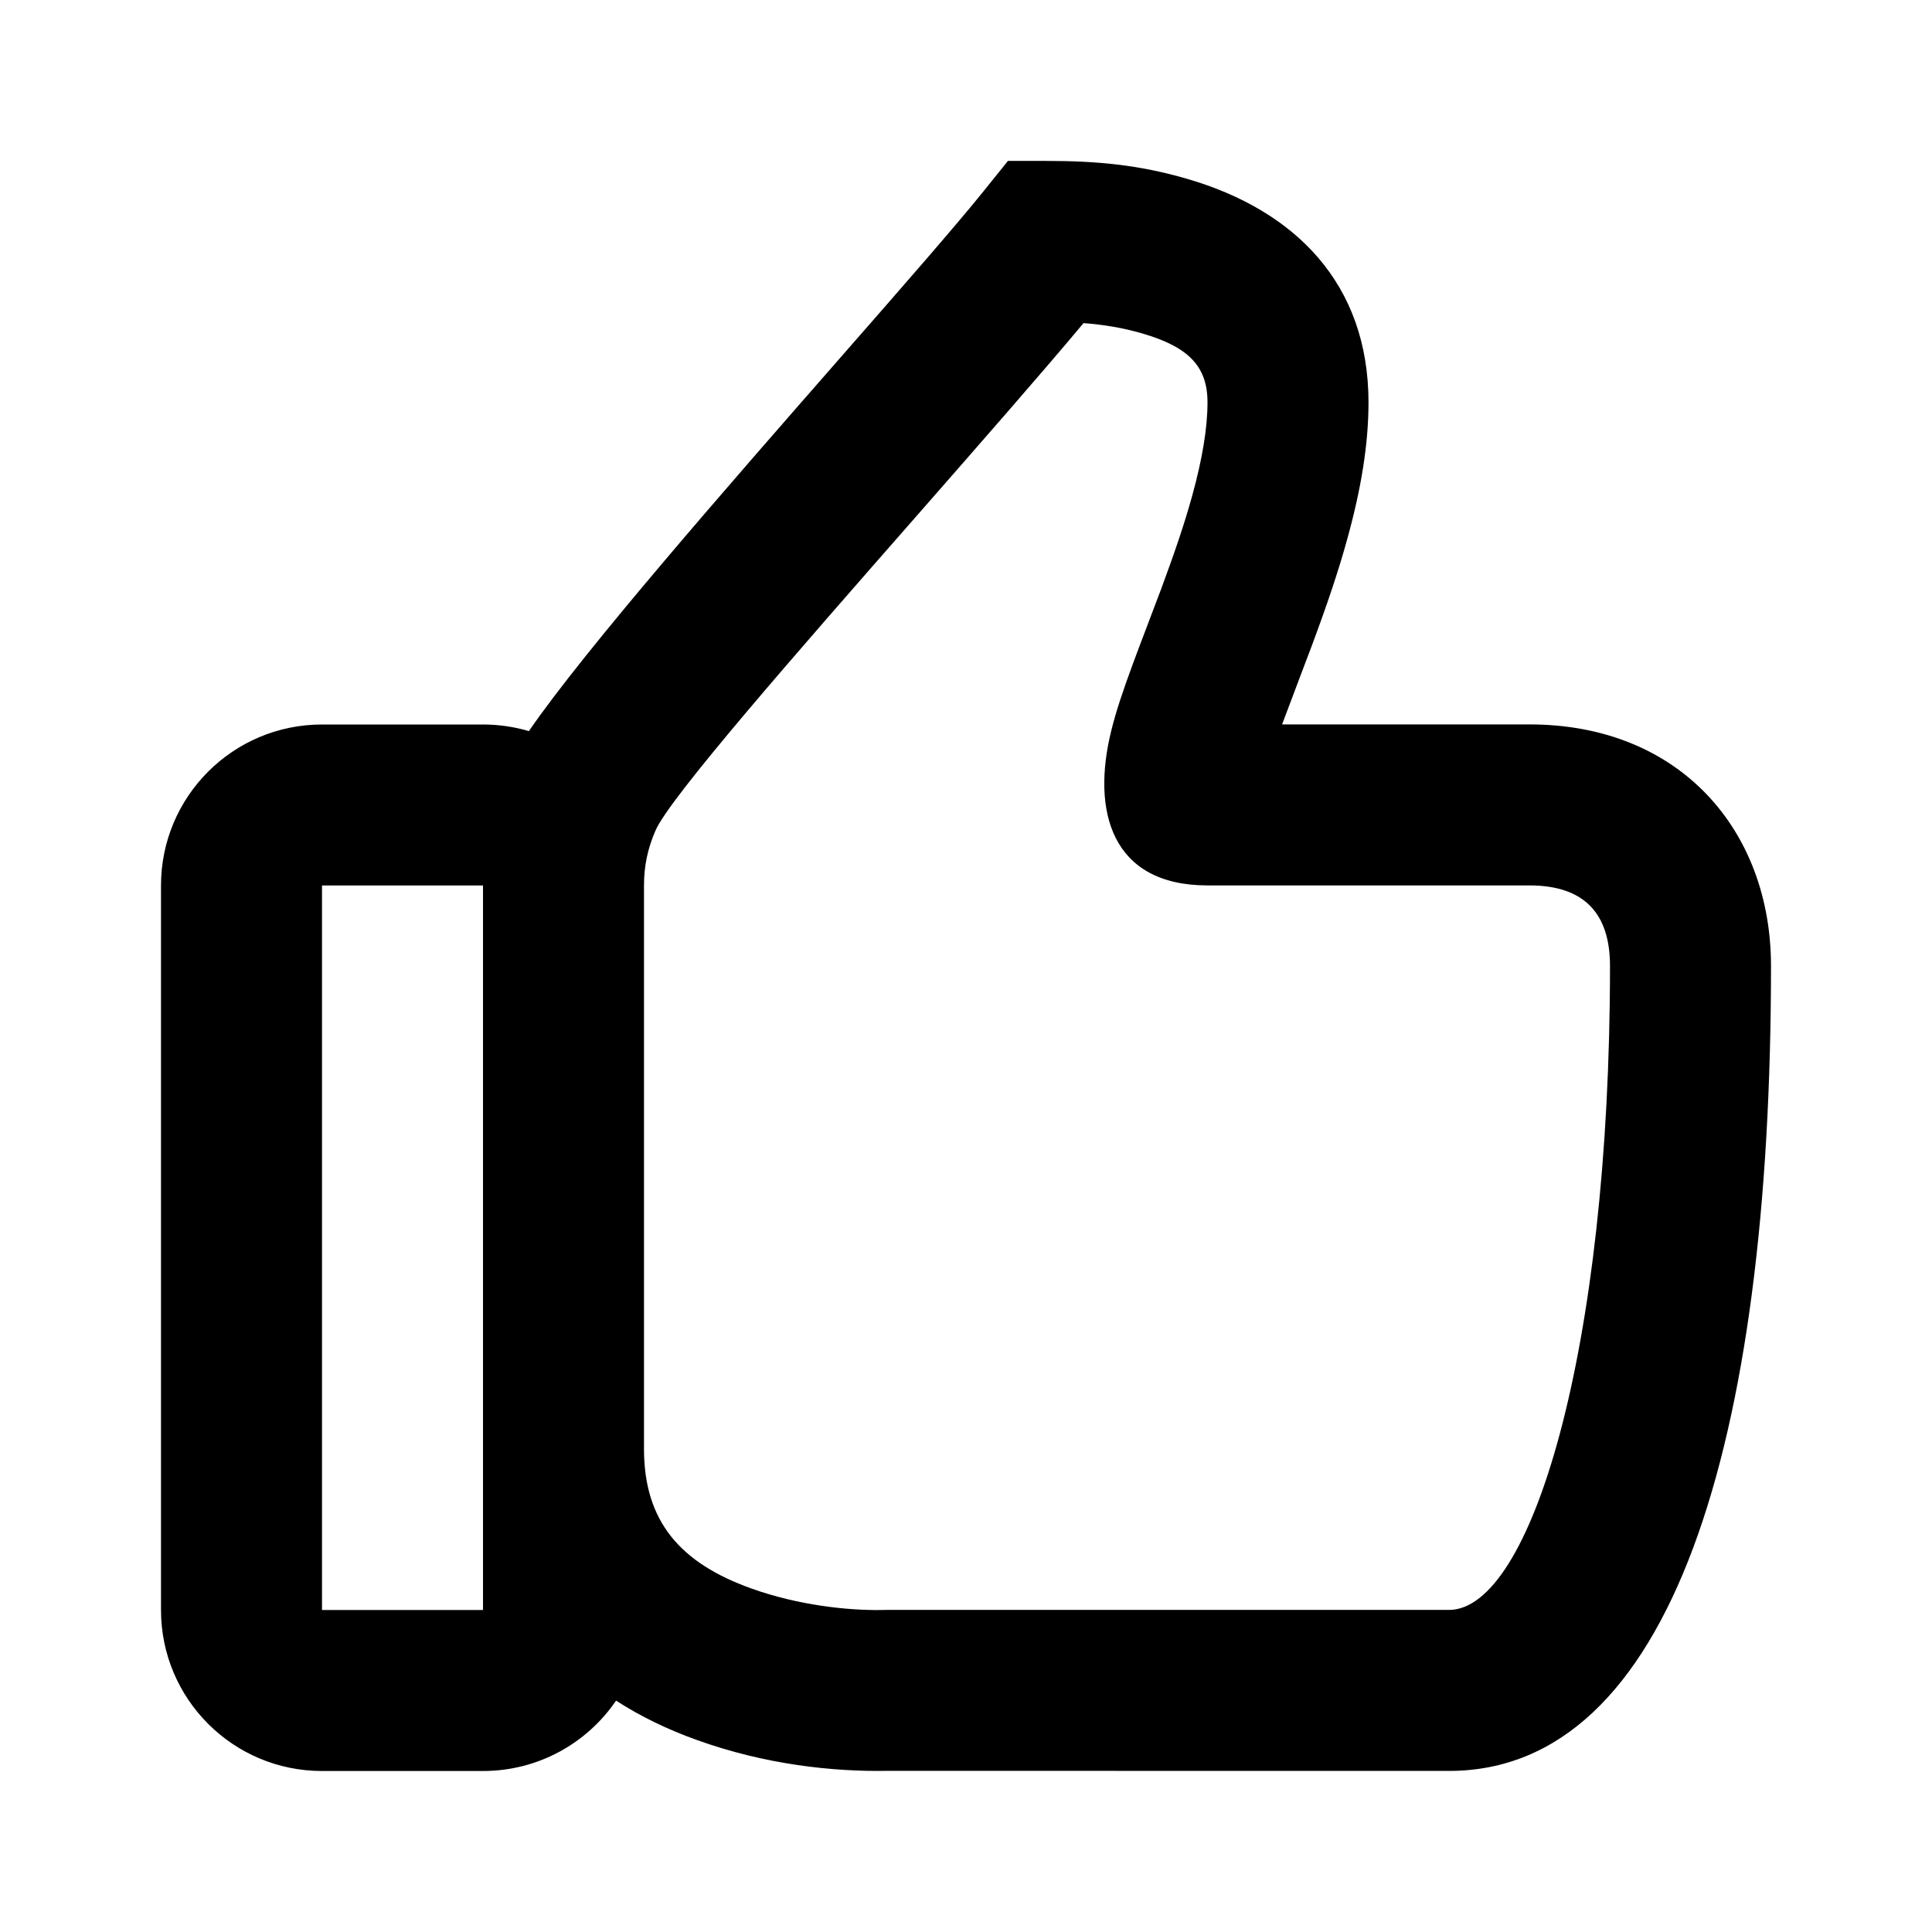
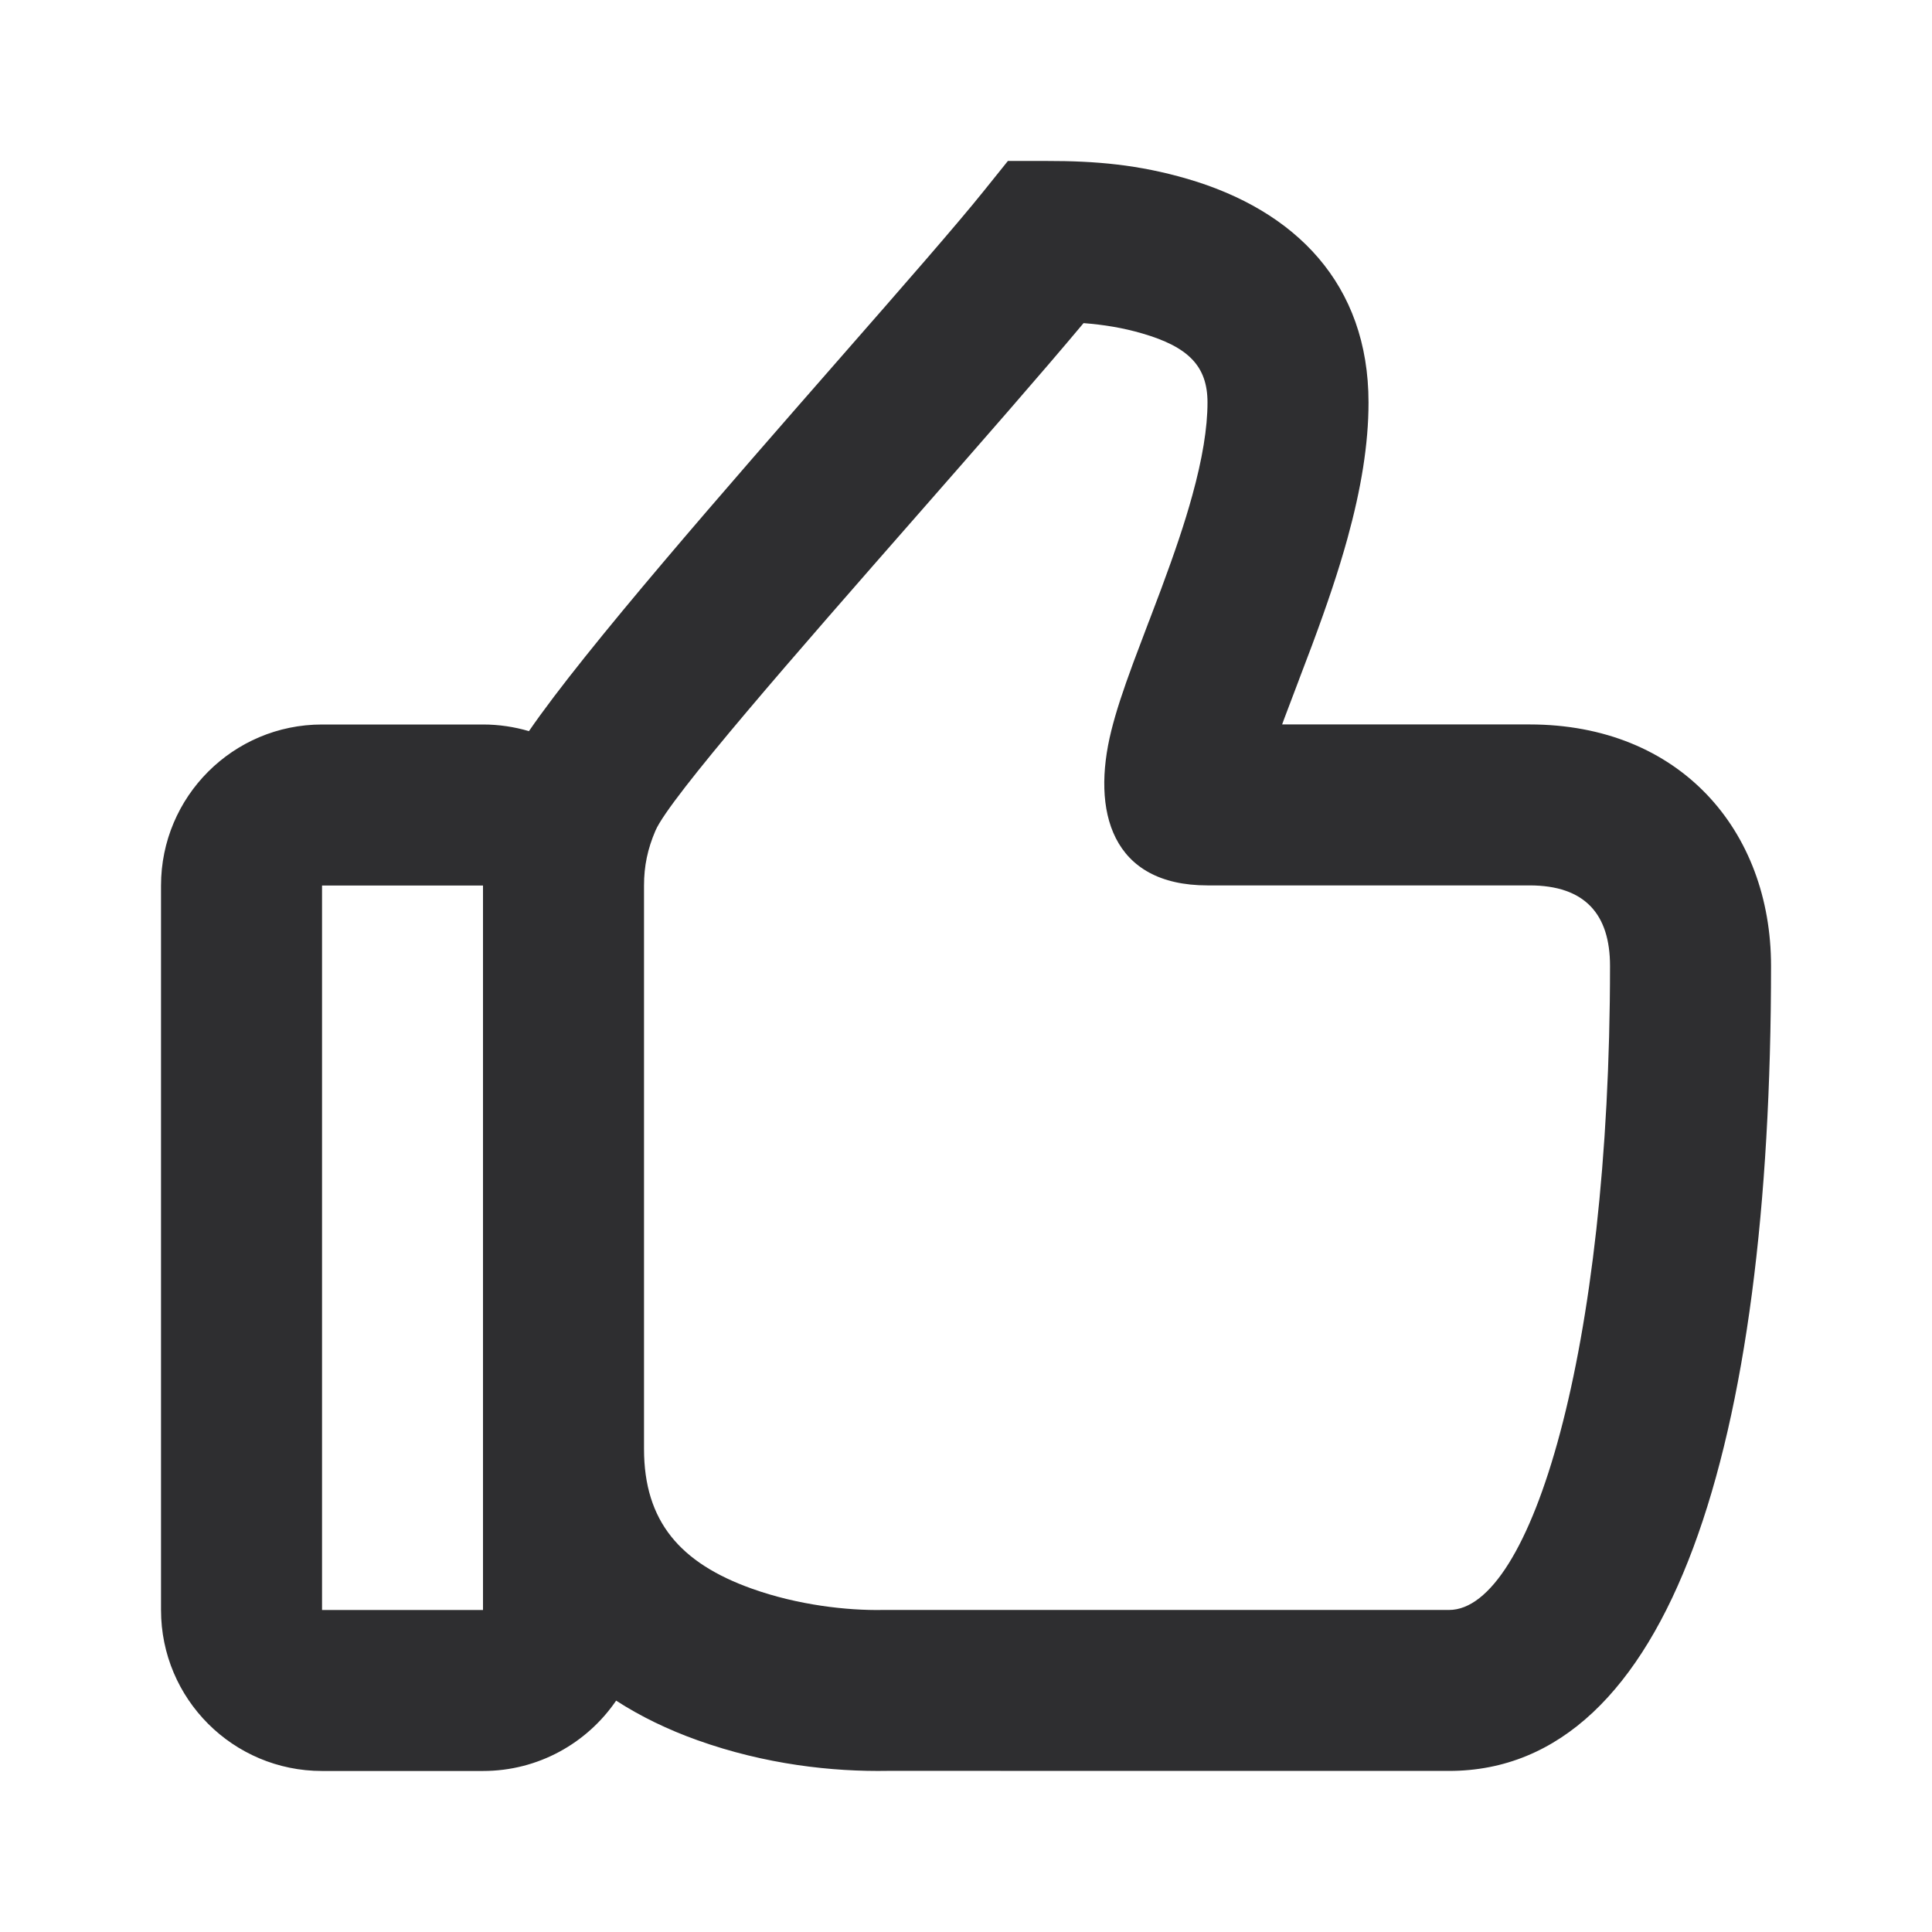
- <svg xmlns="http://www.w3.org/2000/svg" width="24" height="24" viewBox="0 0 24 24" fill="none">
+ <svg xmlns="http://www.w3.org/2000/svg" width="32" height="32" viewBox="0 0 32 32" fill="none">
  <g id="24 / basic / thumbs-up">
-     <path id="icon" fill-rule="evenodd" clip-rule="evenodd" d="M22 11.999C22 10.317 20.87 8.999 19 8.999H15.927L15.955 8.923C15.983 8.848 16.061 8.642 16.137 8.441L16.137 8.441L16.137 8.44C16.205 8.263 16.27 8.091 16.297 8.018C16.487 7.508 16.626 7.096 16.738 6.689C16.908 6.074 17 5.519 17 4.999C17 3.527 16.092 2.613 14.748 2.222C14.142 2.045 13.615 1.999 13 1.999H12.521L12.22 2.373C11.881 2.795 11.215 3.557 10.447 4.434L10.447 4.434C9.03 6.053 7.267 8.068 6.57 9.082C6.39 9.029 6.198 9 6 9H4C2.895 9 2 9.895 2 11V20C2 21.105 2.895 22 4 22H6C6.687 22 7.293 21.654 7.653 21.126C7.957 21.322 8.295 21.486 8.663 21.617C9.505 21.919 10.341 22.011 11.034 21.998L18 21.999C20.755 21.999 22 17.943 22 11.999ZM9.337 19.734C8.452 19.418 8 18.901 8 17.999V11V10.999C8 10.759 8.044 10.546 8.142 10.319C8.316 9.911 9.902 8.102 11.405 6.388L11.405 6.388C12.18 5.503 12.934 4.643 13.46 4.014C13.711 4.033 13.948 4.072 14.189 4.142C14.762 4.309 15 4.548 15 4.999C15 5.316 14.936 5.701 14.81 6.158C14.716 6.499 14.594 6.859 14.423 7.32C14.399 7.385 14.338 7.545 14.273 7.715L14.273 7.716C14.194 7.923 14.11 8.145 14.079 8.23C13.949 8.581 13.863 8.84 13.805 9.075C13.556 10.075 13.806 10.999 15 10.999H19C19.691 10.999 20 11.359 20 11.999C20 16.79 19.015 19.999 18 19.999H11L10.963 20C10.525 20.008 9.911 19.939 9.337 19.734ZM4 20V11H6V20H4Z" fill="black" />
+     <path id="icon" fill-rule="evenodd" clip-rule="evenodd" d="M29.334 15.999C29.334 13.756 27.826 11.999 25.334 11.999H21.236L21.273 11.898C21.31 11.798 21.414 11.523 21.516 11.257L21.516 11.256L21.516 11.255L21.516 11.255L21.517 11.253C21.607 11.017 21.694 10.788 21.73 10.691C21.983 10.01 22.168 9.462 22.318 8.919C22.544 8.098 22.667 7.359 22.667 6.666C22.667 4.703 21.456 3.484 19.665 2.962C18.857 2.727 18.153 2.665 17.334 2.666H16.694L16.294 3.164C15.842 3.727 14.954 4.742 13.93 5.912C12.041 8.071 9.689 10.757 8.761 12.11C8.52 12.039 8.265 12 8 12H5.334C3.861 12 2.667 13.194 2.667 14.667V26.667C2.667 28.14 3.861 29.333 5.334 29.333H8C8.916 29.333 9.725 28.871 10.205 28.168C10.609 28.429 11.061 28.648 11.551 28.823C12.674 29.225 13.788 29.348 14.713 29.331L24 29.332C27.674 29.332 29.334 23.924 29.334 15.999ZM12.45 26.312C11.27 25.89 10.667 25.202 10.667 23.999V14.667V14.665C10.667 14.345 10.726 14.062 10.856 13.759C11.089 13.215 13.203 10.803 15.207 8.517L15.207 8.517L15.207 8.517L15.207 8.517C16.241 7.337 17.245 6.191 17.947 5.352C18.282 5.378 18.598 5.429 18.919 5.523C19.683 5.745 20 6.064 20 6.666C20 7.088 19.915 7.602 19.747 8.21C19.622 8.665 19.459 9.146 19.231 9.76C19.199 9.846 19.118 10.058 19.033 10.284L19.032 10.286L19.031 10.287C18.927 10.564 18.814 10.86 18.772 10.973C18.599 11.442 18.485 11.787 18.407 12.101C18.074 13.434 18.408 14.665 20 14.665H25.334C26.255 14.665 26.667 15.145 26.667 15.999C26.667 22.387 25.354 26.666 24 26.666H14.667L14.618 26.666C14.034 26.677 13.214 26.586 12.45 26.312ZM5.334 26.667V14.667H8V26.667H5.334Z" fill="#2E2E30" />
  </g>
</svg>
